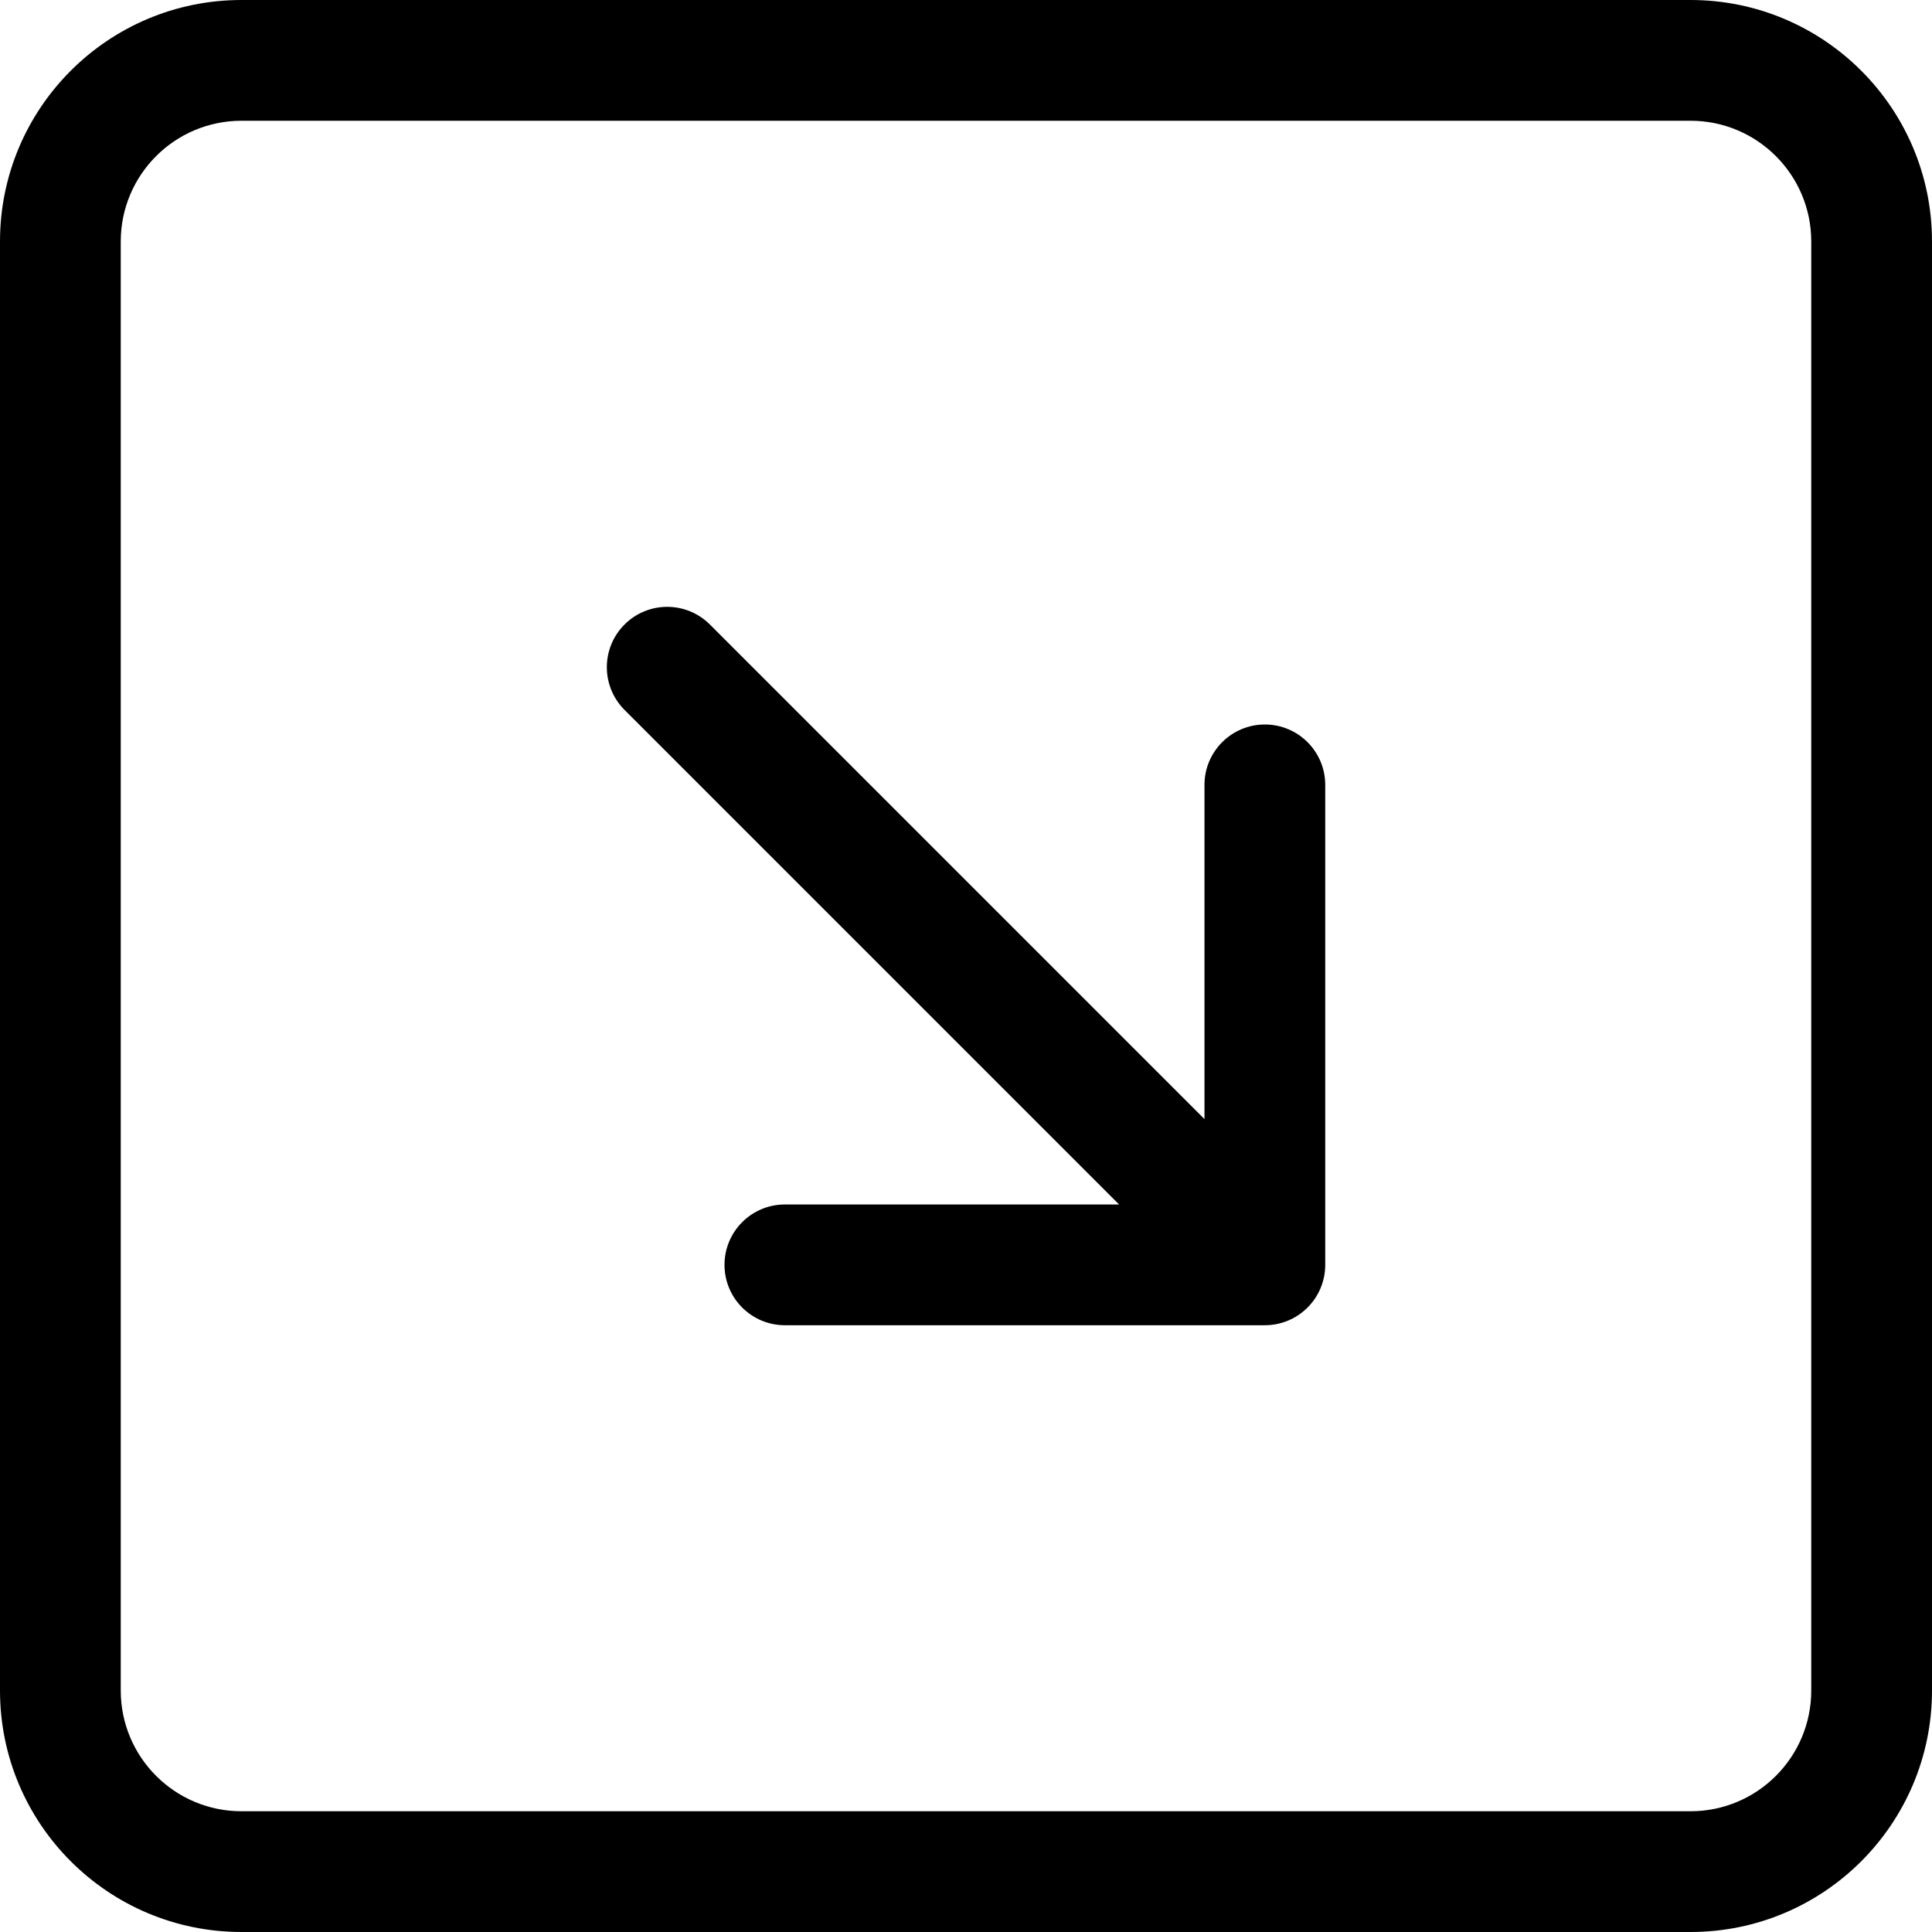
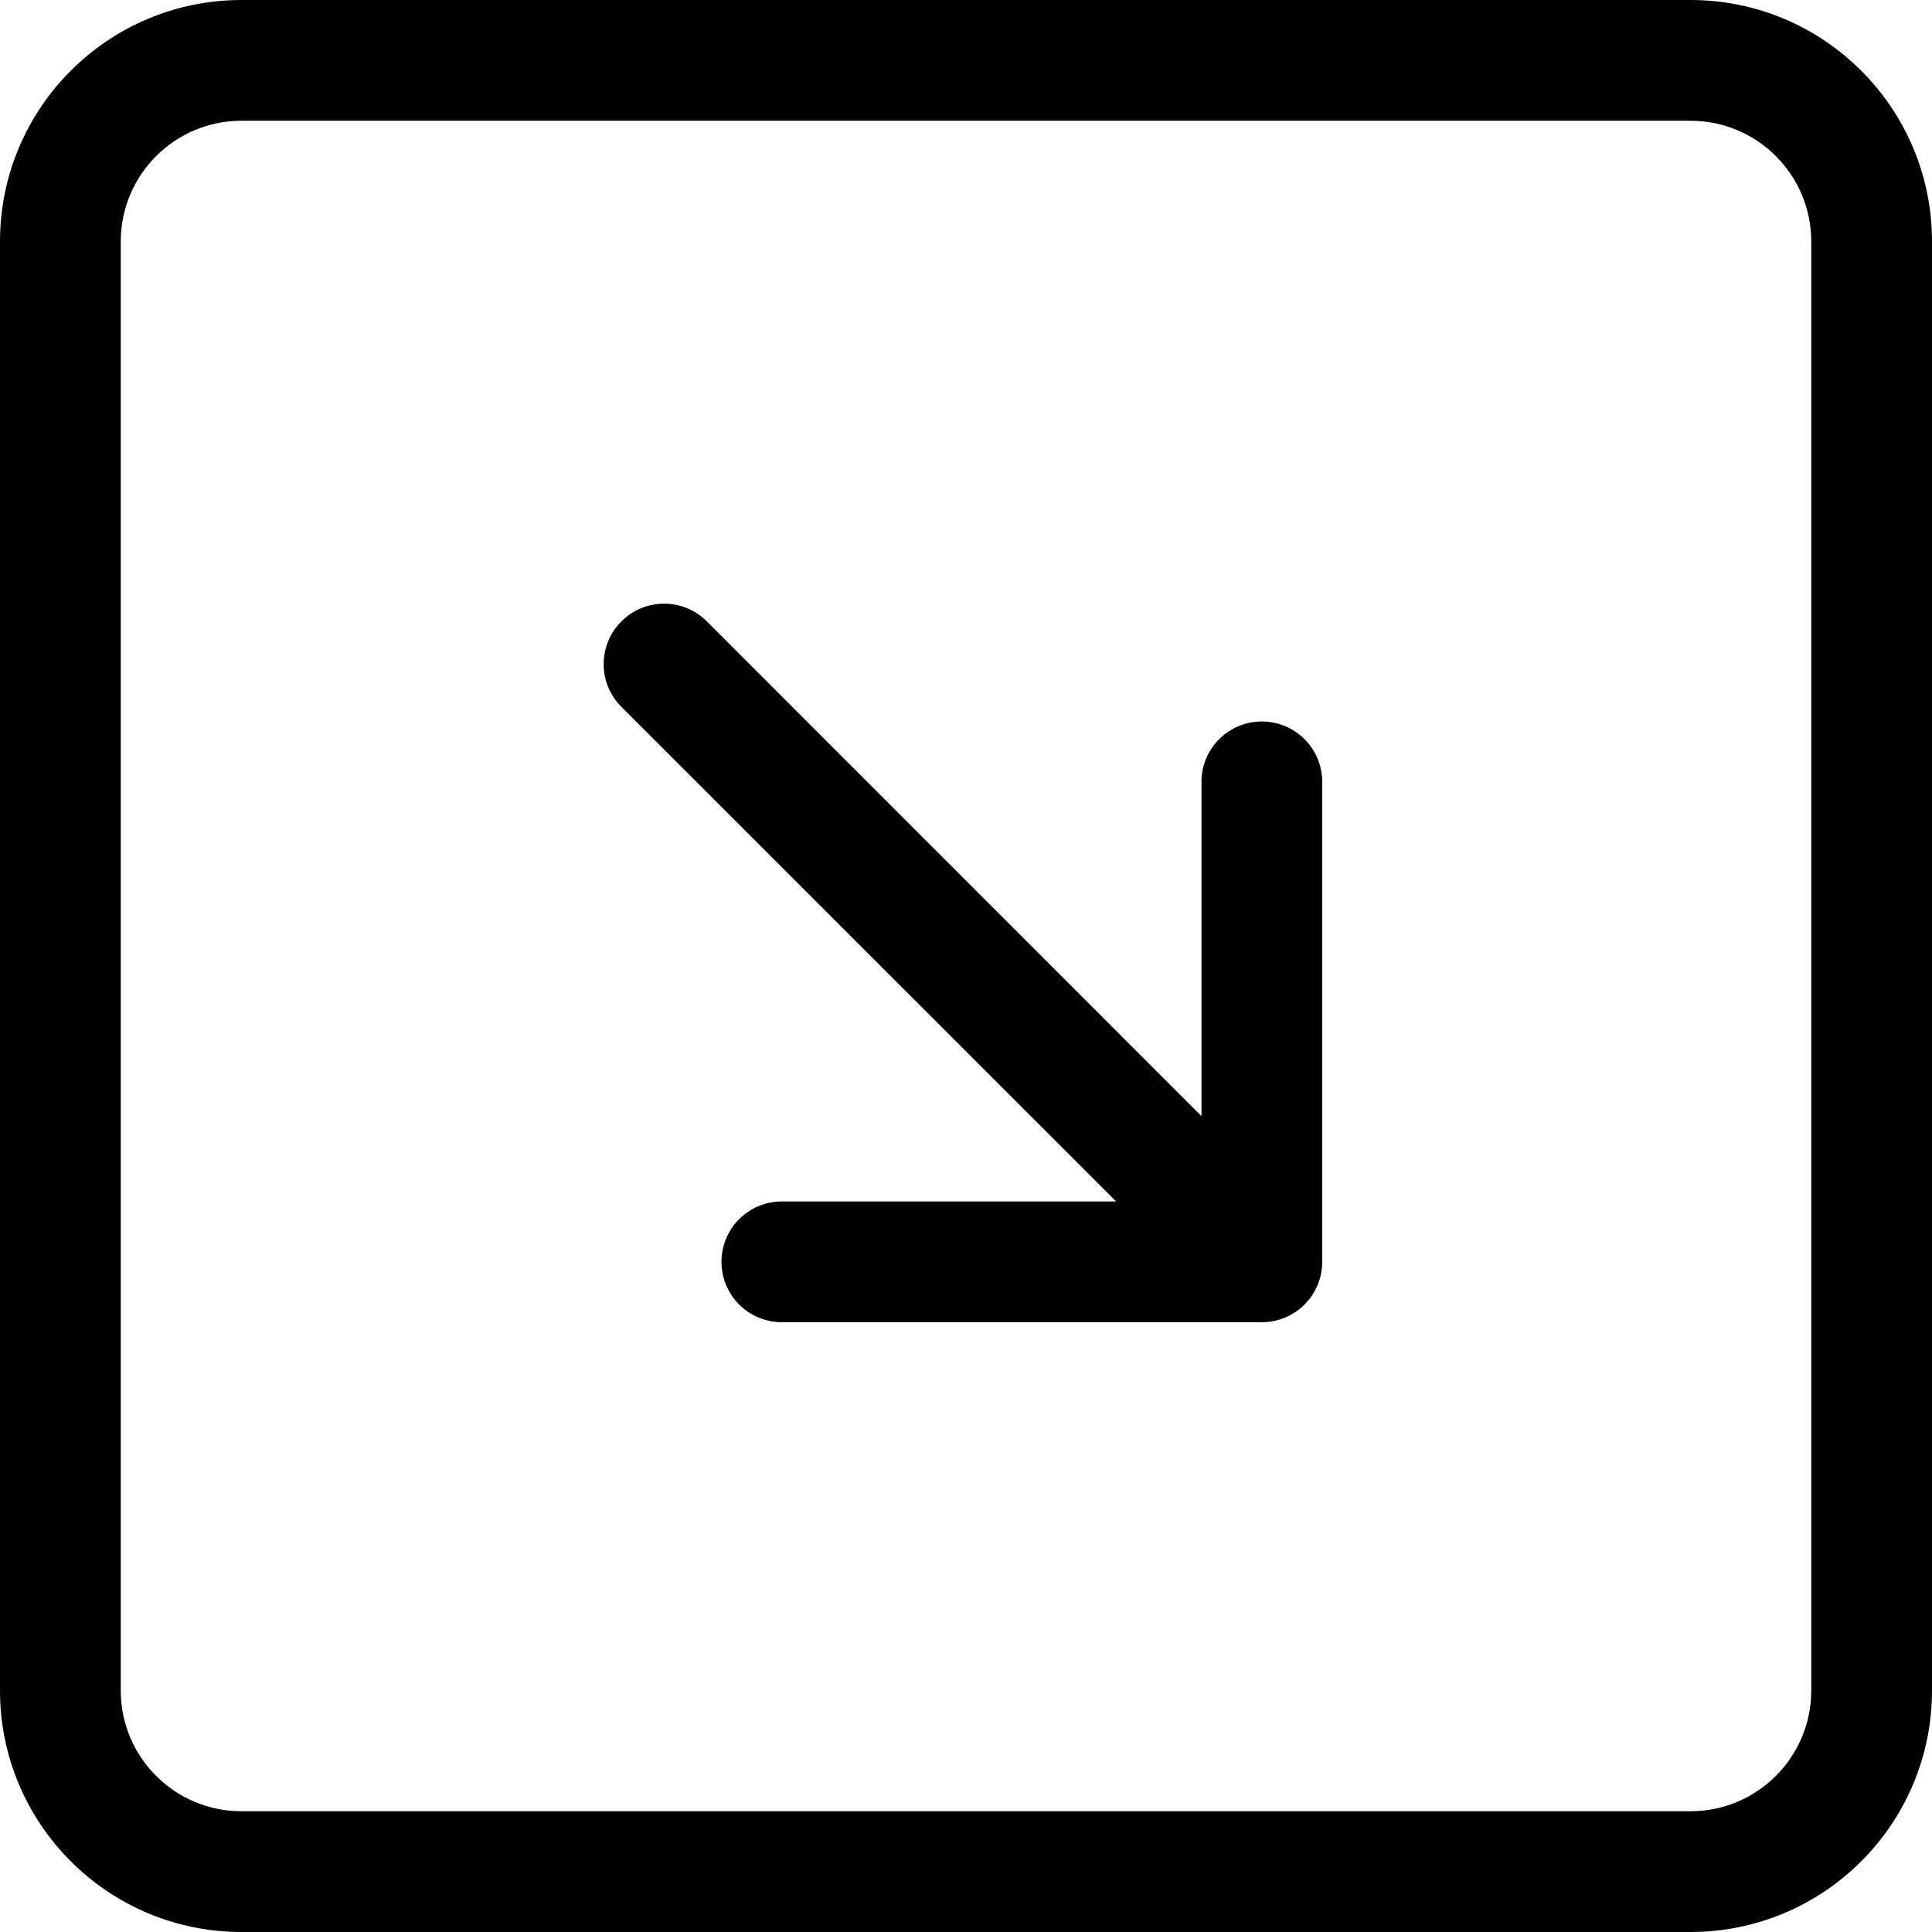
<svg xmlns="http://www.w3.org/2000/svg" width="16" height="16" fill="currentColor" class="bi bi-arrow-down-right-square" viewBox="0 0 16 16">
-   <path d="M2 15a1 1 0 0 1-1-1V2a1 1 0 0 1 1-1h12a1 1 0 0 1 1 1v12a1 1 0 0 1-1 1H2zm12 1a2 2 0 0 0 2-2V2a2 2 0 0 0-2-2H2a2 2 0 0 0-2 2v12a2 2 0 0 0 2 2h12z" />
-   <path d="M5.172 5.172a.5.5 0 0 1 .707 0l4.096 4.096V6.5a.5.5 0 0 1 1 0v3.975a.5.5 0 0 1-.5.5H6.5a.5.5 0 0 1 0-1h2.768L5.172 5.879a.5.5 0 0 1 0-.707z" />
+   <path fill-rule="evenodd" d="M15 2a1 1 0 0 0-1-1H2a1 1 0 0 0-1 1v12a1 1 0 0 0 1 1h12a1 1 0 0 0 1-1V2zM0 2a2 2 0 0 1 2-2h12a2 2 0 0 1 2 2v12a2 2 0 0 1-2 2H2a2 2 0 0 1-2-2V2zm5.854 3.146a.5.5 0 1 0-.708.708L9.243 9.95H6.475a.5.5 0 1 0 0 1h3.975a.5.5 0 0 0 .5-.5V6.475a.5.5 0 1 0-1 0v2.768L5.854 5.146z" />
</svg>
